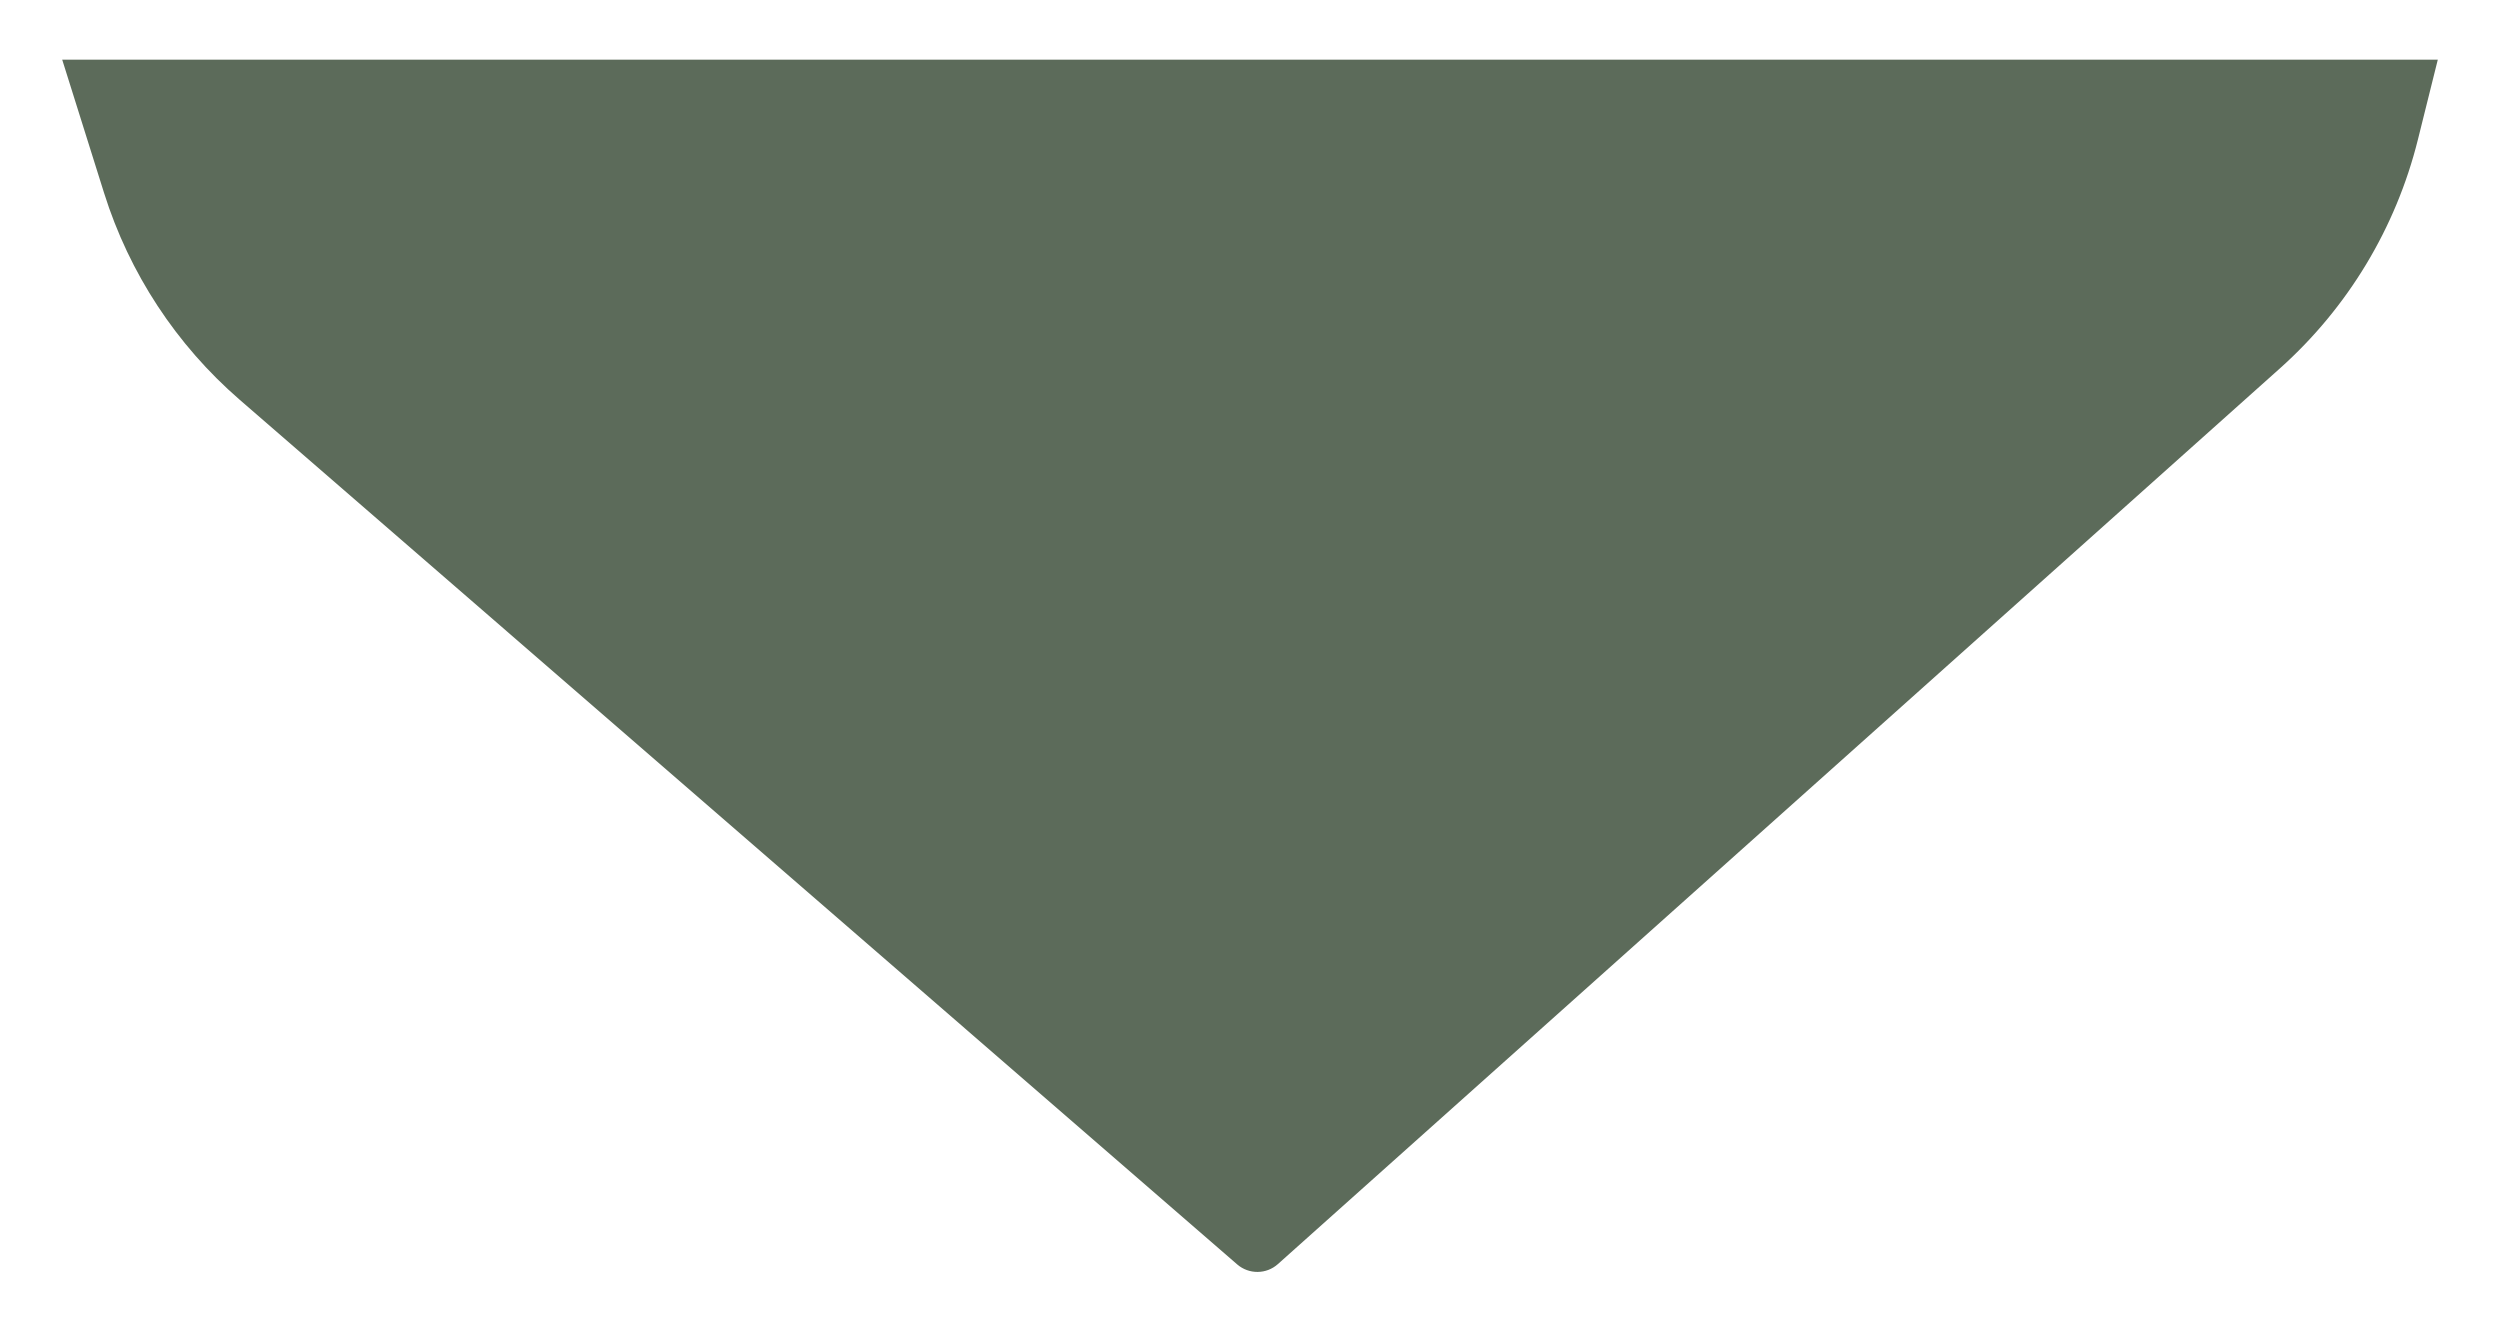
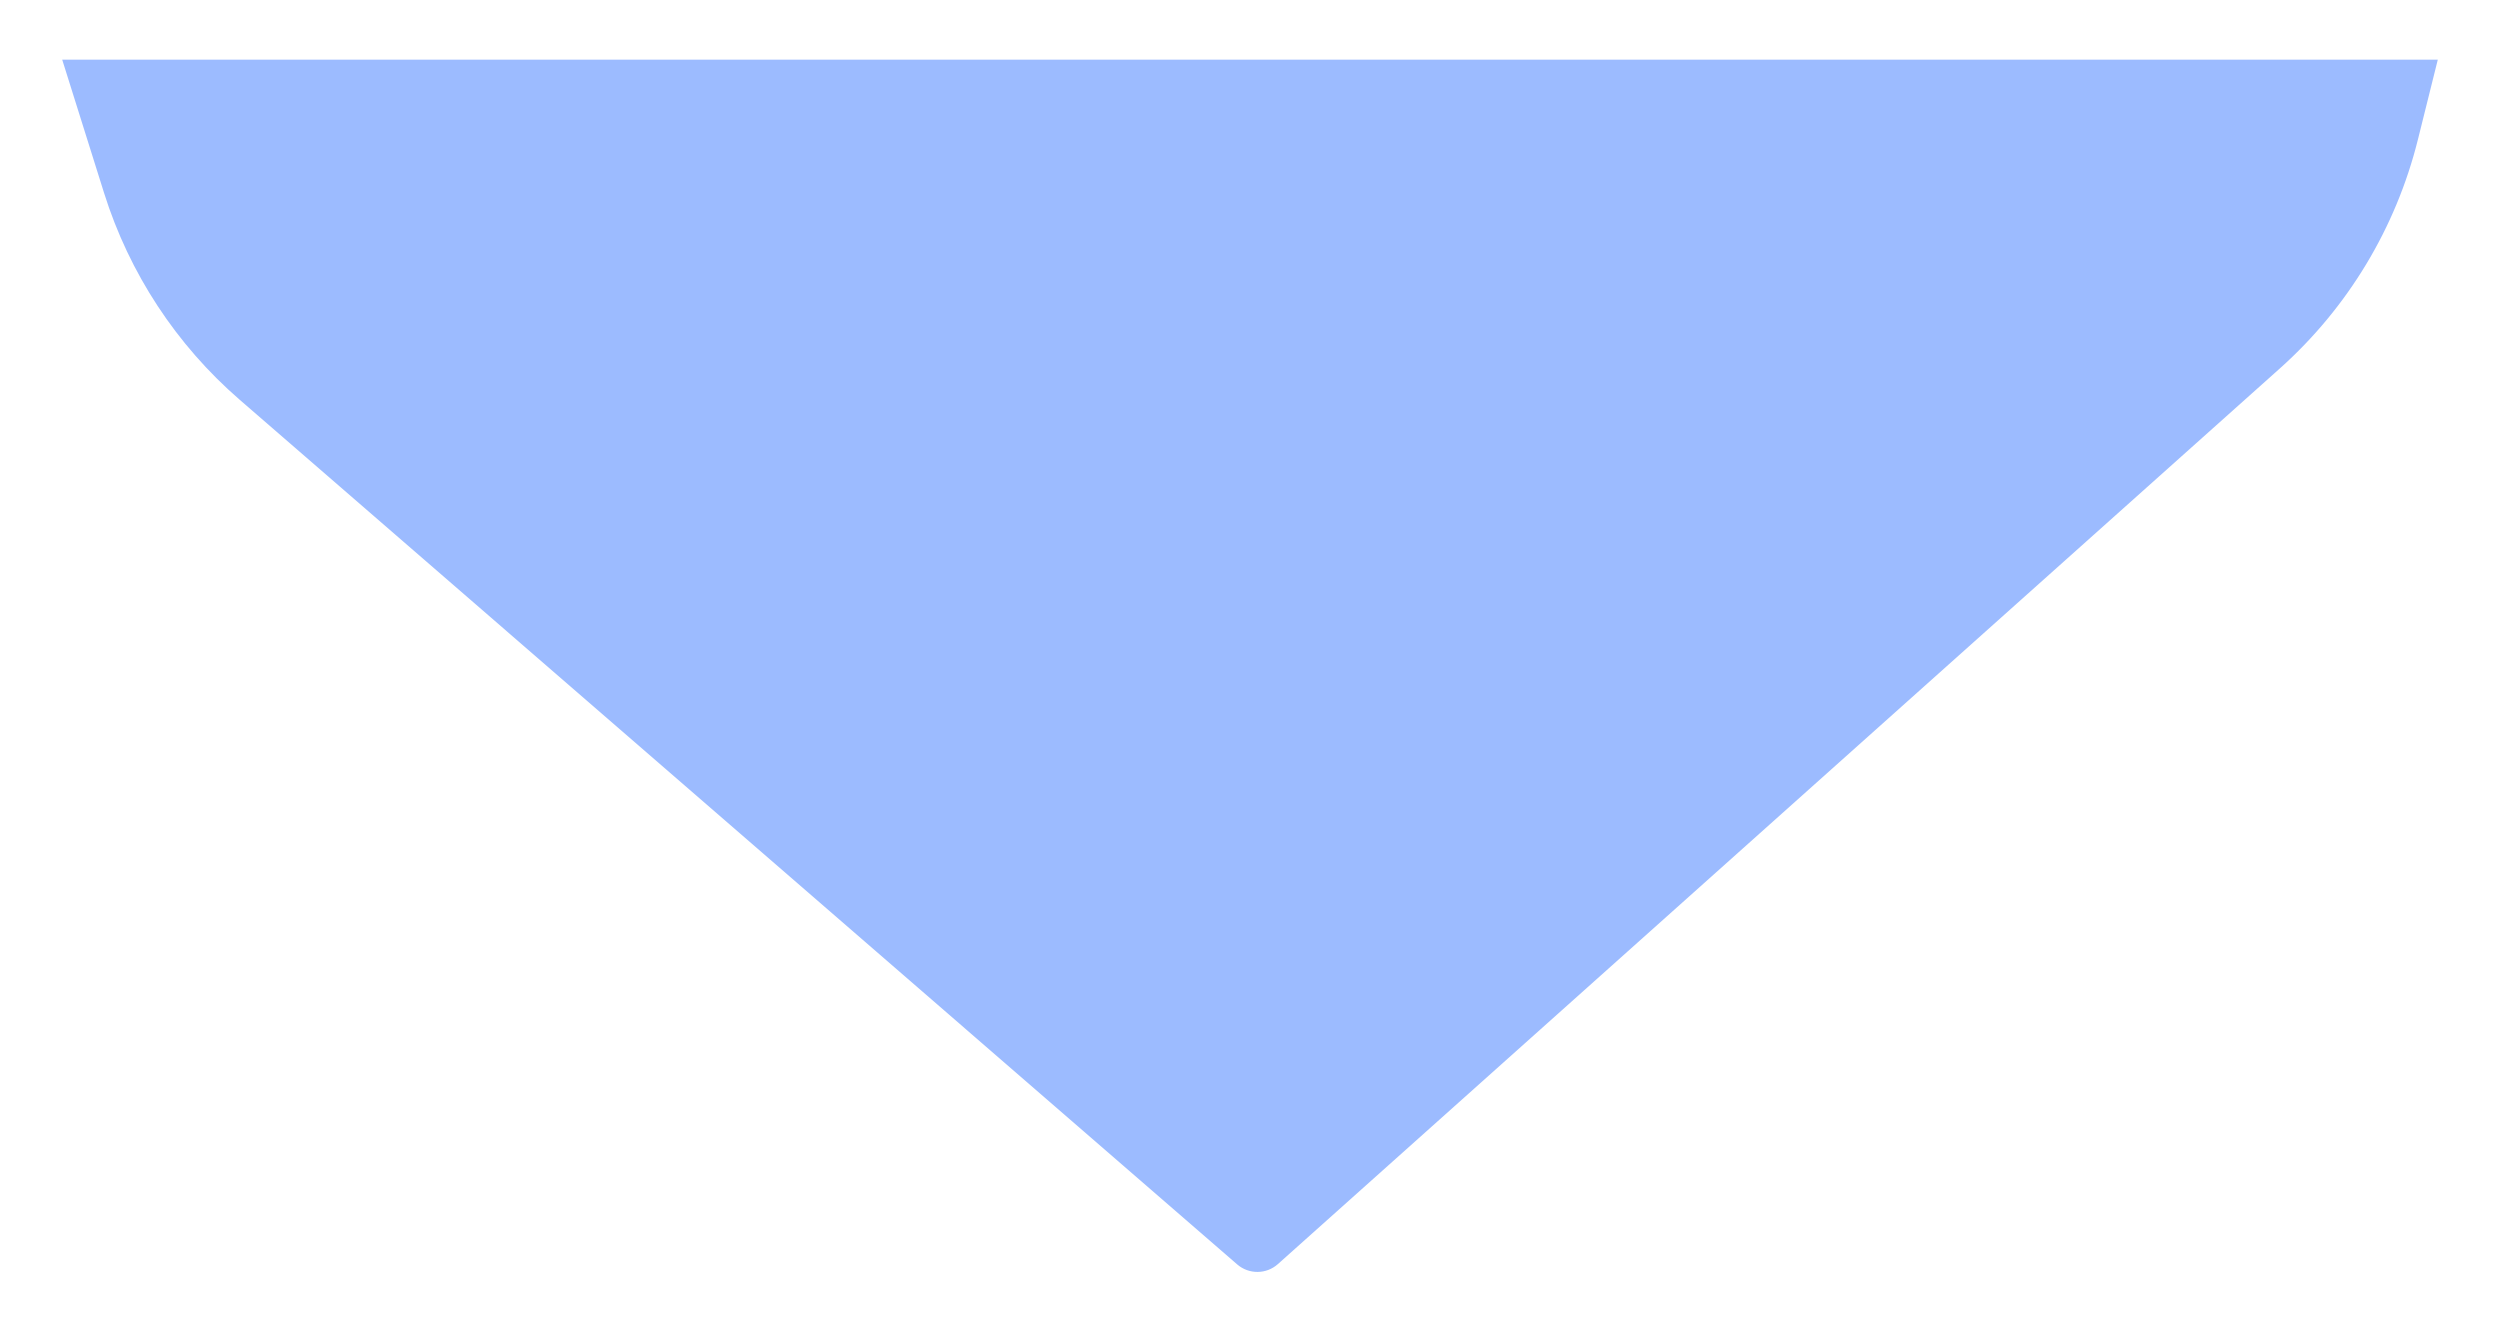
<svg xmlns="http://www.w3.org/2000/svg" id="_레이어_1" data-name="레이어 1" viewBox="0 0 325.17 173.2">
-   <g transform="rotate(180 162.585 86.6)">
-     <defs>
-       <style>
+   <defs>
+     <style>
      .cls-1 {
        fill: none;
      }

      .cls-2 {
-         fill: #5c6b5a;
+         fill: #9cbbff;
      }

      .cls-3 {
        clip-path: url(#clippath);
      }
    </style>
-       <clipPath id="clippath">
-         <path class="cls-1" d="M311.63,148.09l5.45,17.35H8.09l2.59-10.4c2.86-11.49,9.11-21.85,17.93-29.74L158.96,8.78c1.5-1.34,3.76-1.36,5.29-.04l129.74,112.46c8.26,7.16,14.36,16.46,17.64,26.89Z" />
-       </clipPath>
-     </defs>
+     <clipPath id="clippath">
+       <path class="cls-1" d="M311.63,148.09l5.45,17.35H8.09l2.59-10.4c2.86-11.49,9.11-21.85,17.93-29.74L158.96,8.78c1.5-1.34,3.76-1.36,5.29-.04l129.74,112.46c8.26,7.16,14.36,16.46,17.64,26.89Z" />
+     </clipPath>
+   </defs>
+   <g transform="rotate(180 162.585 86.6)">
    <g class="cls-3">
-       <rect class="cls-2" x="-32.8" y="-48.06" width="396.42" height="264.08" />
+       <rect class="cls-2" x="-2.06" y="-34.44" width="329.28" height="291.39" />
    </g>
  </g>
</svg>
